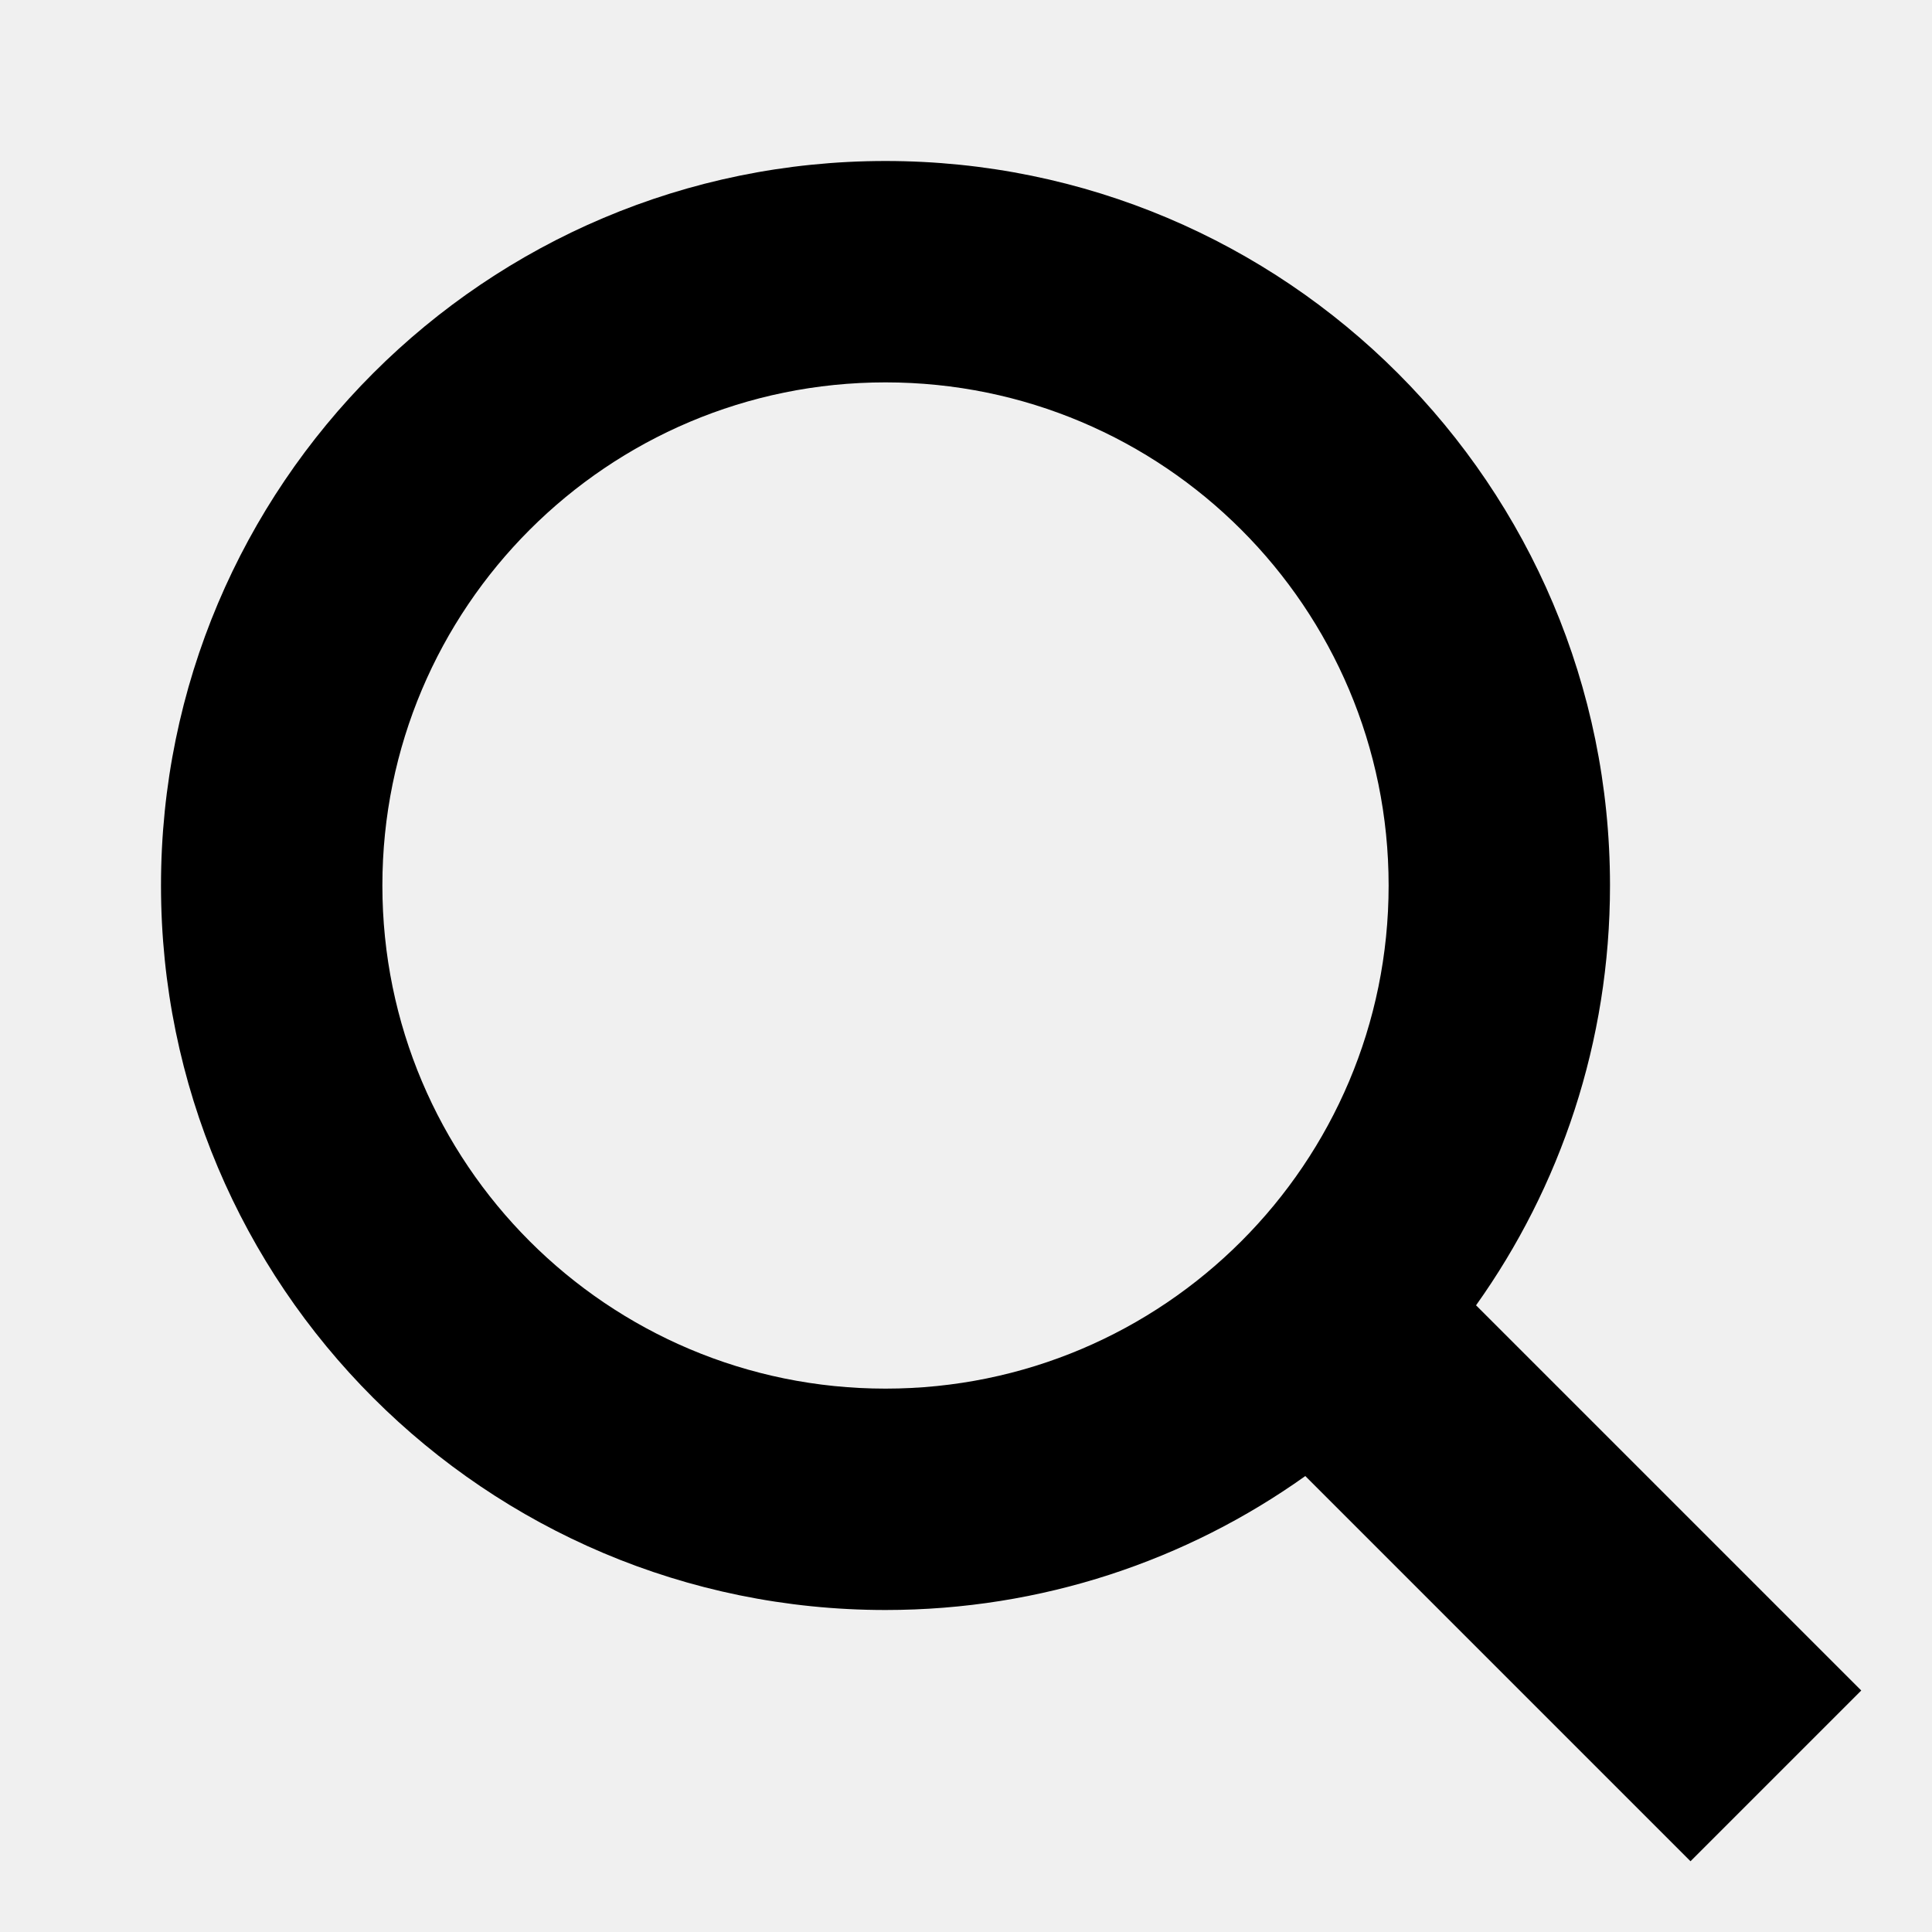
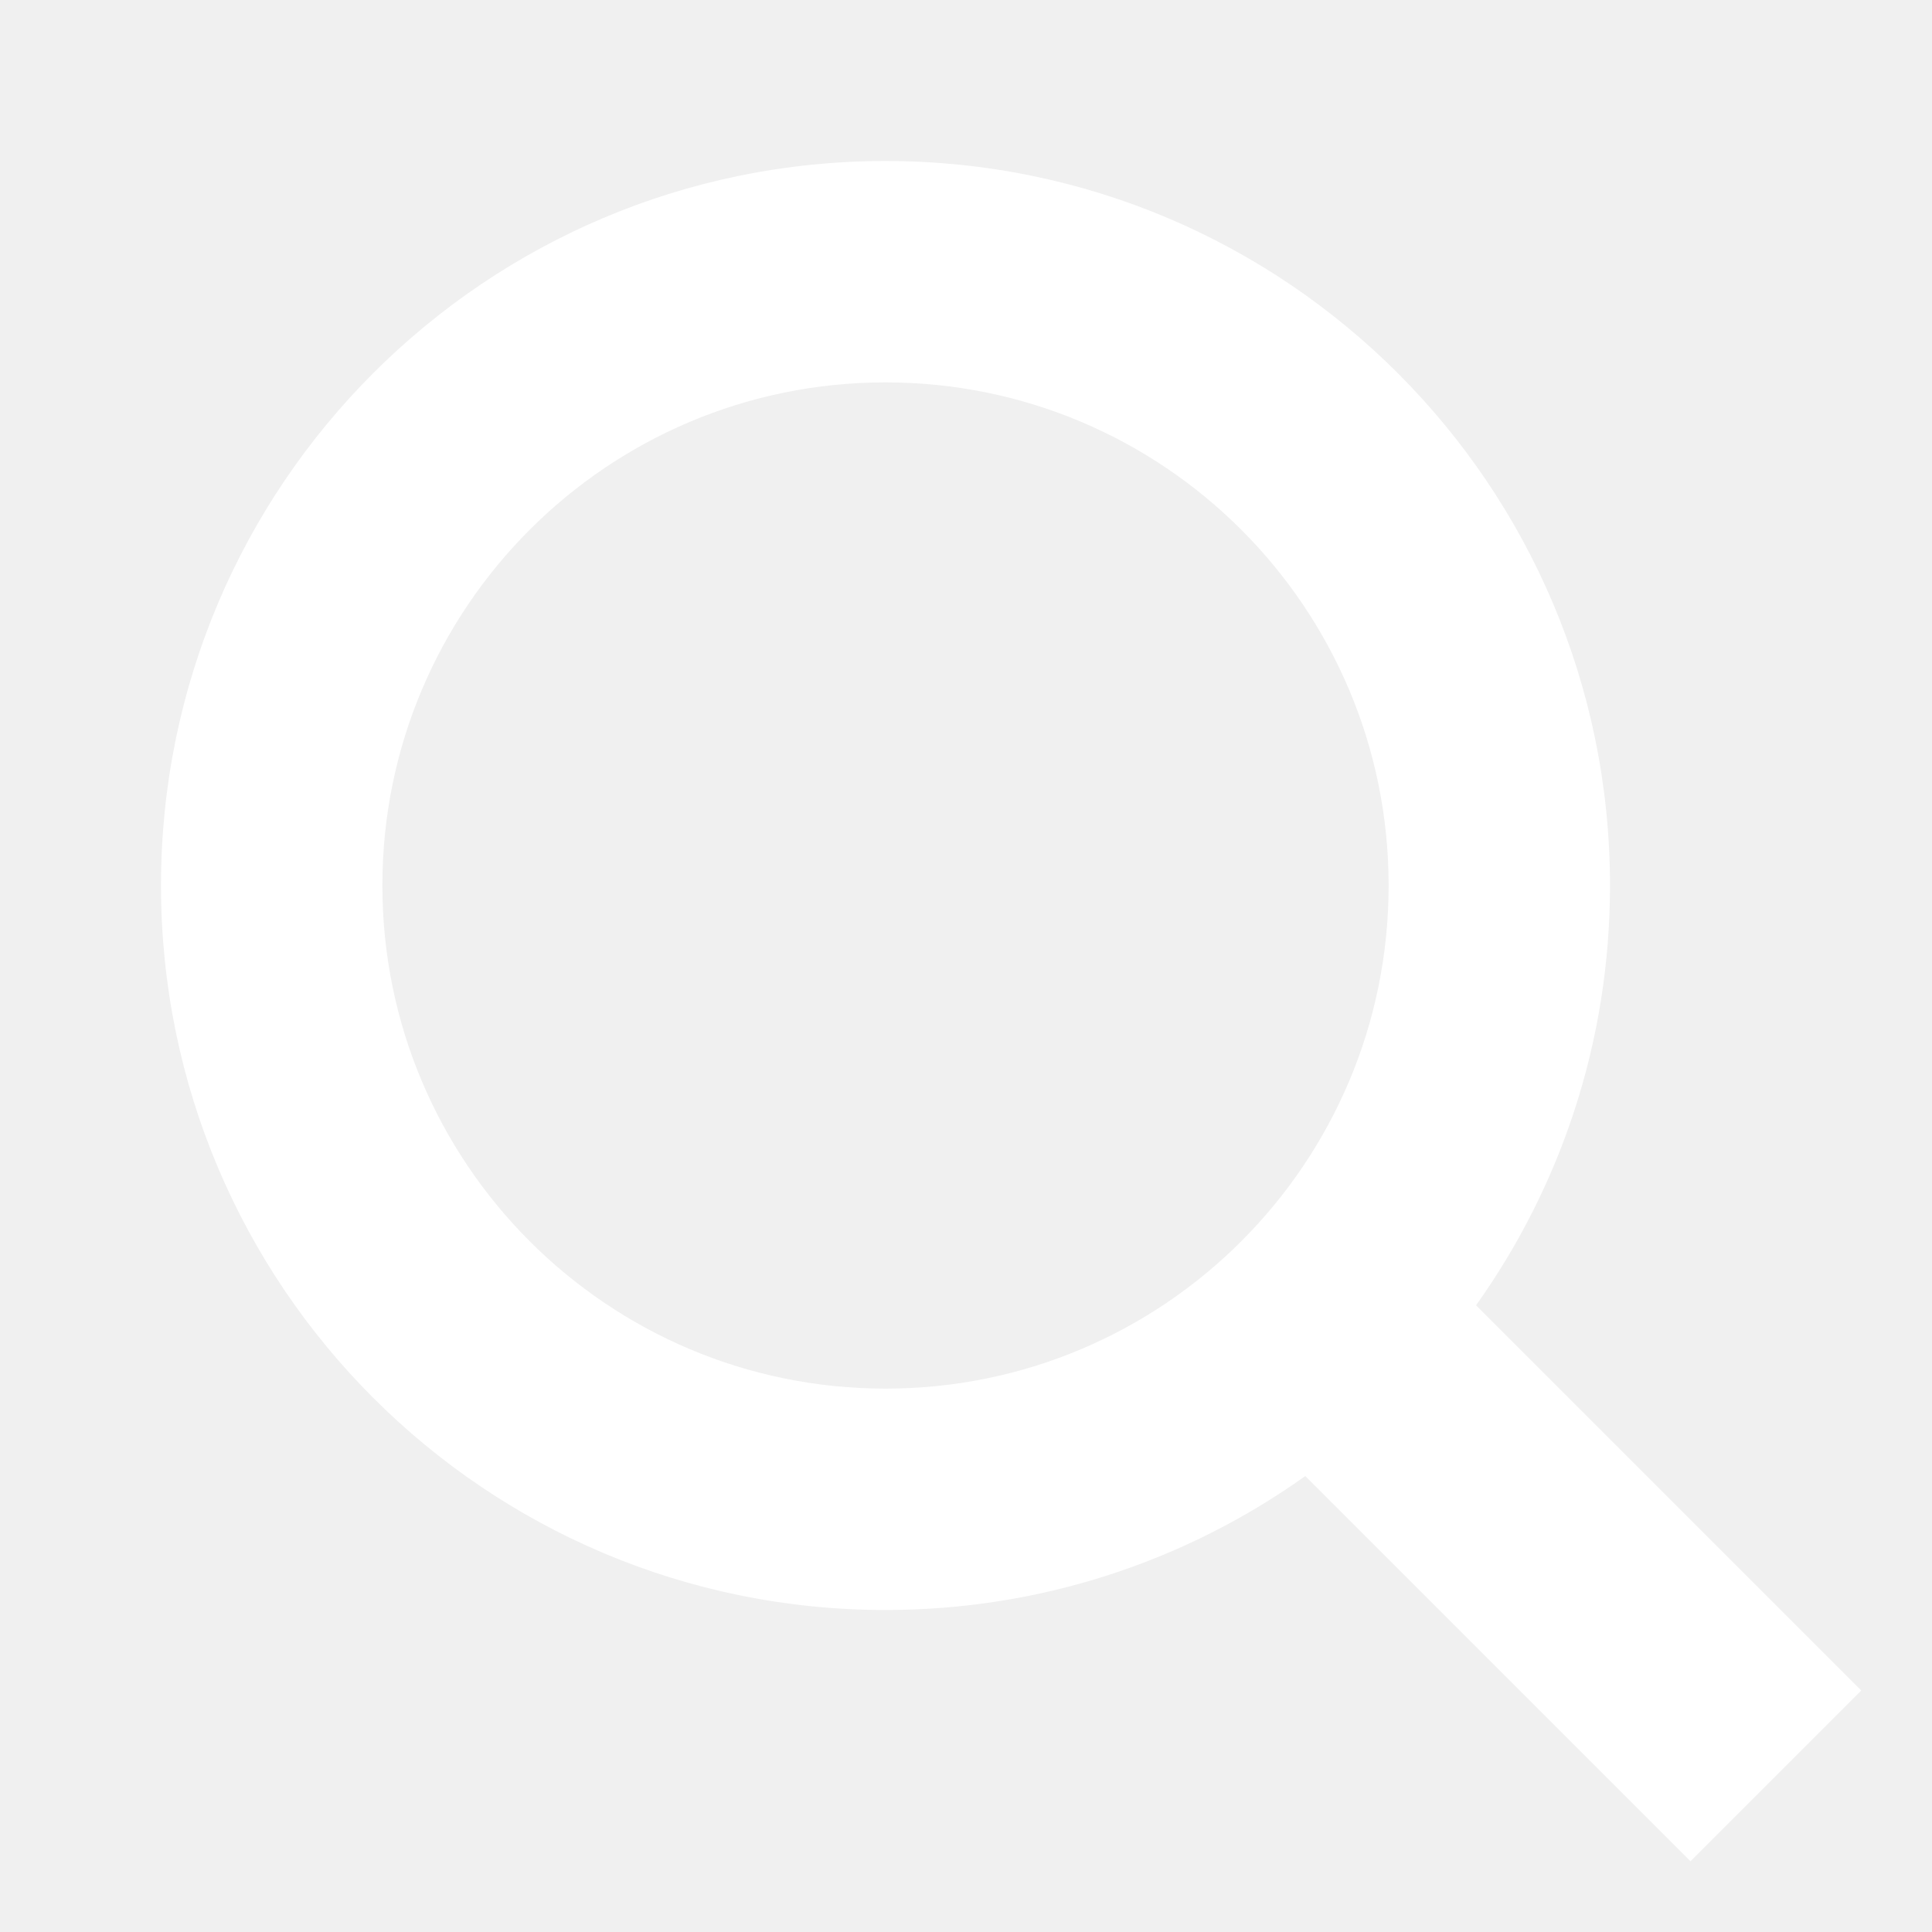
<svg xmlns="http://www.w3.org/2000/svg" width="24" height="24" viewBox="0 0 24 24" fill="none">
-   <path fill-rule="evenodd" clip-rule="evenodd" d="M16.215 18.336C14.744 19.384 12.944 20 11 20C6.029 20 2 15.971 2 11C2 6.029 6.029 2 11 2C15.971 2 20 6.029 20 11C20 12.944 19.384 14.744 18.336 16.215L23.121 21L21 23.121L16.215 18.336ZM11 17.25C14.452 17.25 17.25 14.452 17.25 11C17.25 7.548 14.452 4.75 11 4.75C7.548 4.75 4.75 7.548 4.75 11C4.75 14.452 7.548 17.25 11 17.25Z" fill="black" />
+   <path fill-rule="evenodd" clip-rule="evenodd" d="M16.215 18.336C14.744 19.384 12.944 20 11 20C6.029 20 2 15.971 2 11C2 6.029 6.029 2 11 2C15.971 2 20 6.029 20 11C20 12.944 19.384 14.744 18.336 16.215L23.121 21L21 23.121L16.215 18.336ZM11 17.25C14.452 17.25 17.25 14.452 17.25 11C17.25 7.548 14.452 4.75 11 4.75C7.548 4.75 4.75 7.548 4.75 11C4.75 14.452 7.548 17.25 11 17.25Z" fill="white" />
</svg>
